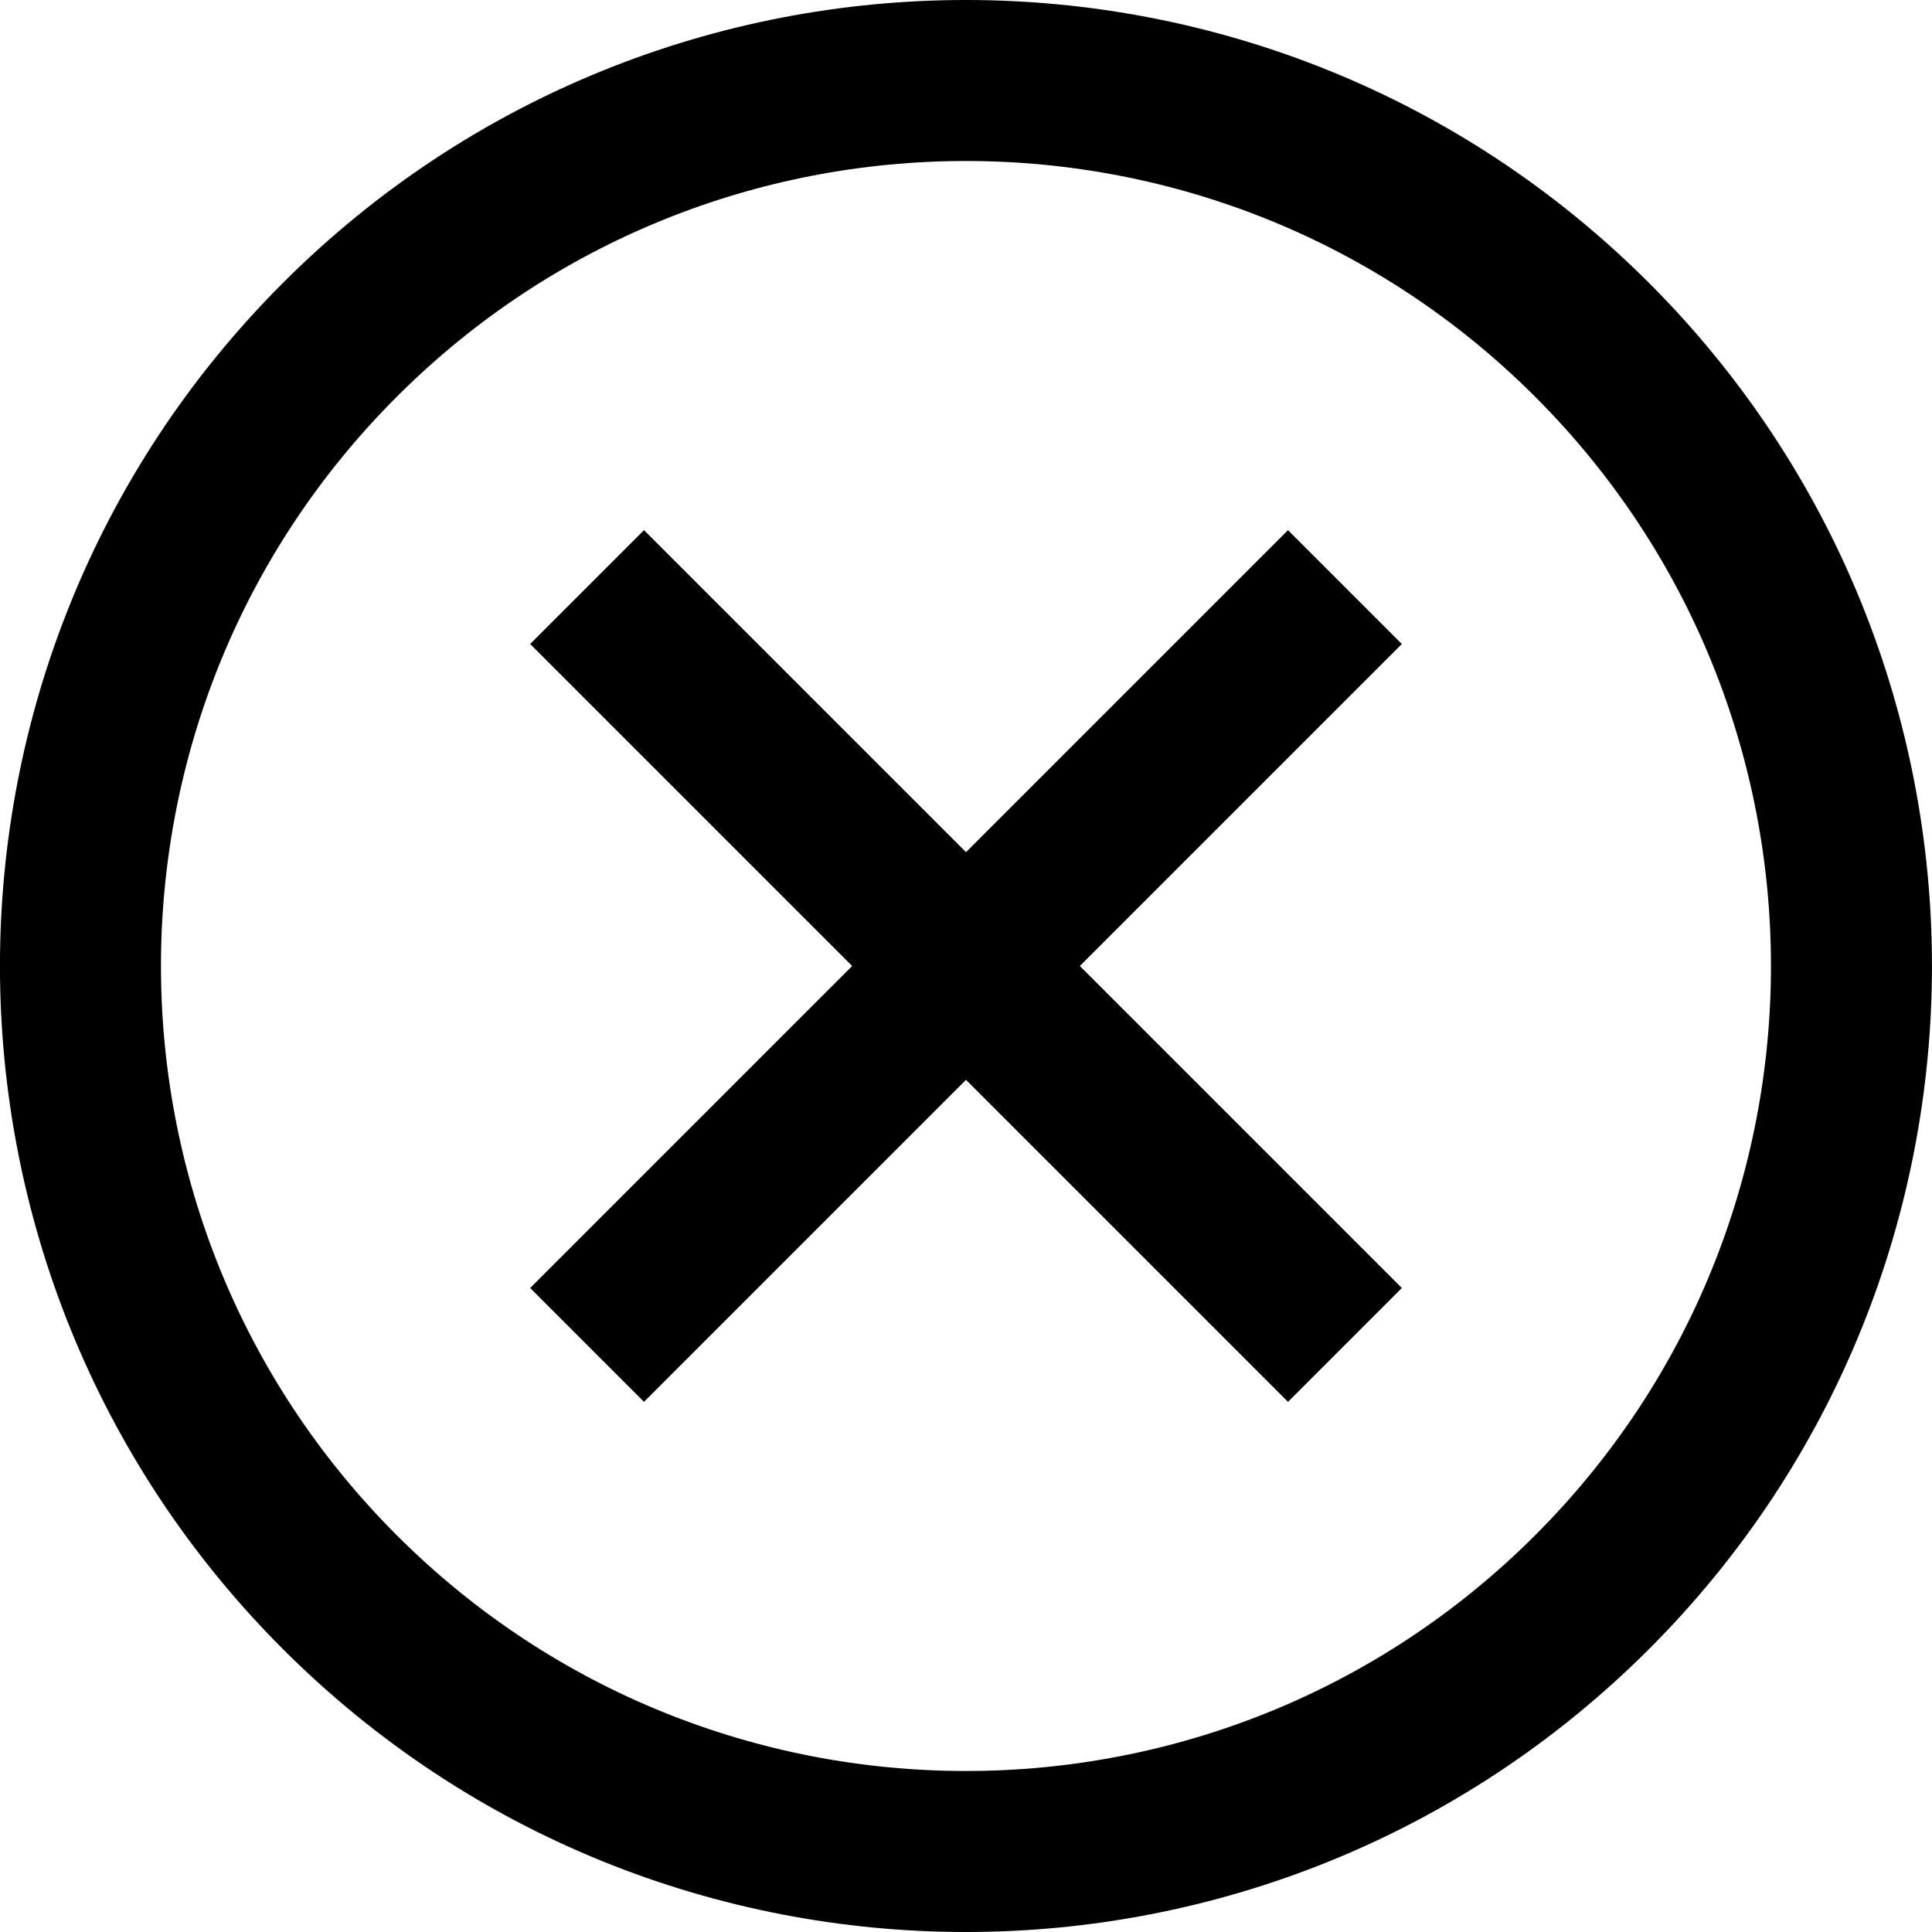
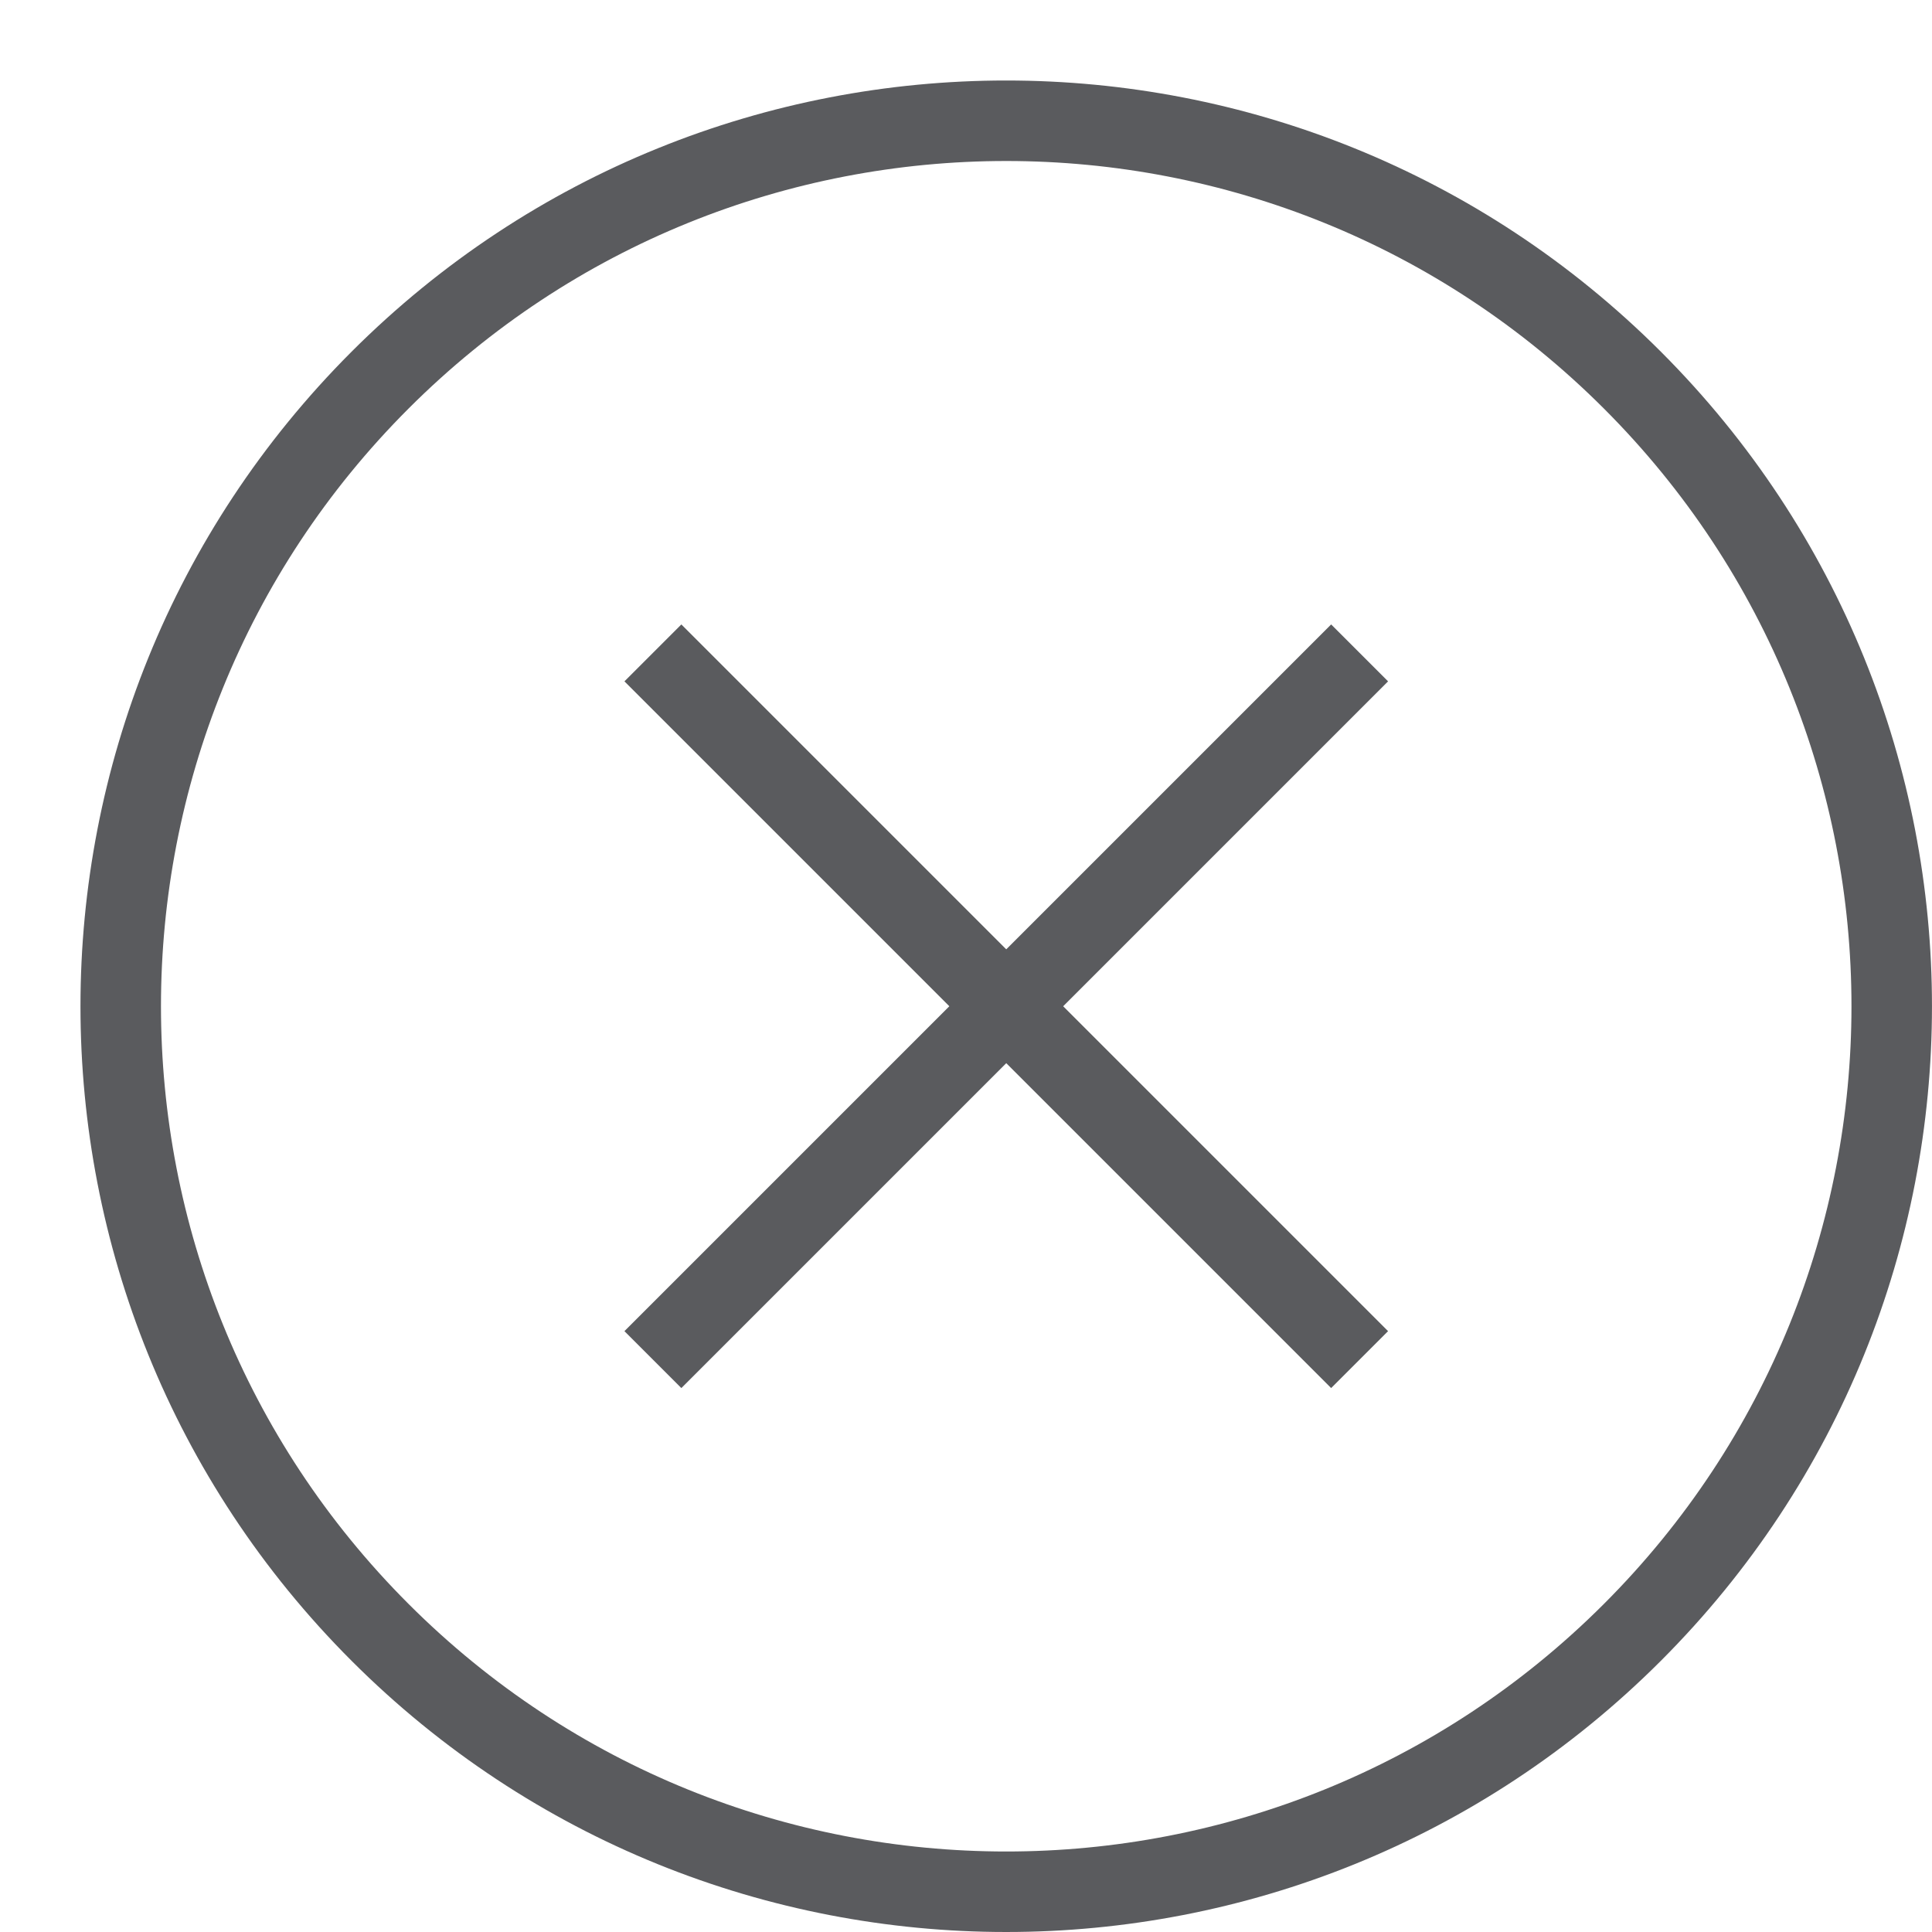
- <svg xmlns="http://www.w3.org/2000/svg" id="target" viewBox="0 0 24 24">
-   <line x1="8" y1="16" x2="16" y2="8" fill="none" stroke="currentColor" stroke-linecap="square" stroke-linejoin="round" stroke-width="2" />
-   <line x1="8" y1="8" x2="16" y2="16" fill="none" stroke="currentColor" stroke-linecap="square" stroke-linejoin="round" stroke-width="2" />
-   <circle cx="12" cy="12" r="11" transform="translate(-4.971 12) rotate(-45)" fill="none" stroke="currentColor" stroke-linecap="square" stroke-linejoin="round" stroke-width="2" />
+ <svg xmlns="http://www.w3.org/2000/svg" viewBox="0 0 24 24">
+   <line x1="8.464" y1="16.536" x2="16.536" y2="8.464" fill="none" stroke="#5a5b5e" stroke-linecap="square" stroke-linejoin="round" />
+   <line x1="8.464" y1="8.464" x2="16.536" y2="16.536" fill="none" stroke="#5a5b5e" stroke-linecap="square" stroke-linejoin="round" />
+   <circle cx="12.5" cy="12.5" r="11" transform="translate(-5.178 12.5) rotate(-45)" fill="none" stroke="#5a5b5e" stroke-linecap="square" stroke-linejoin="round" />
</svg>
